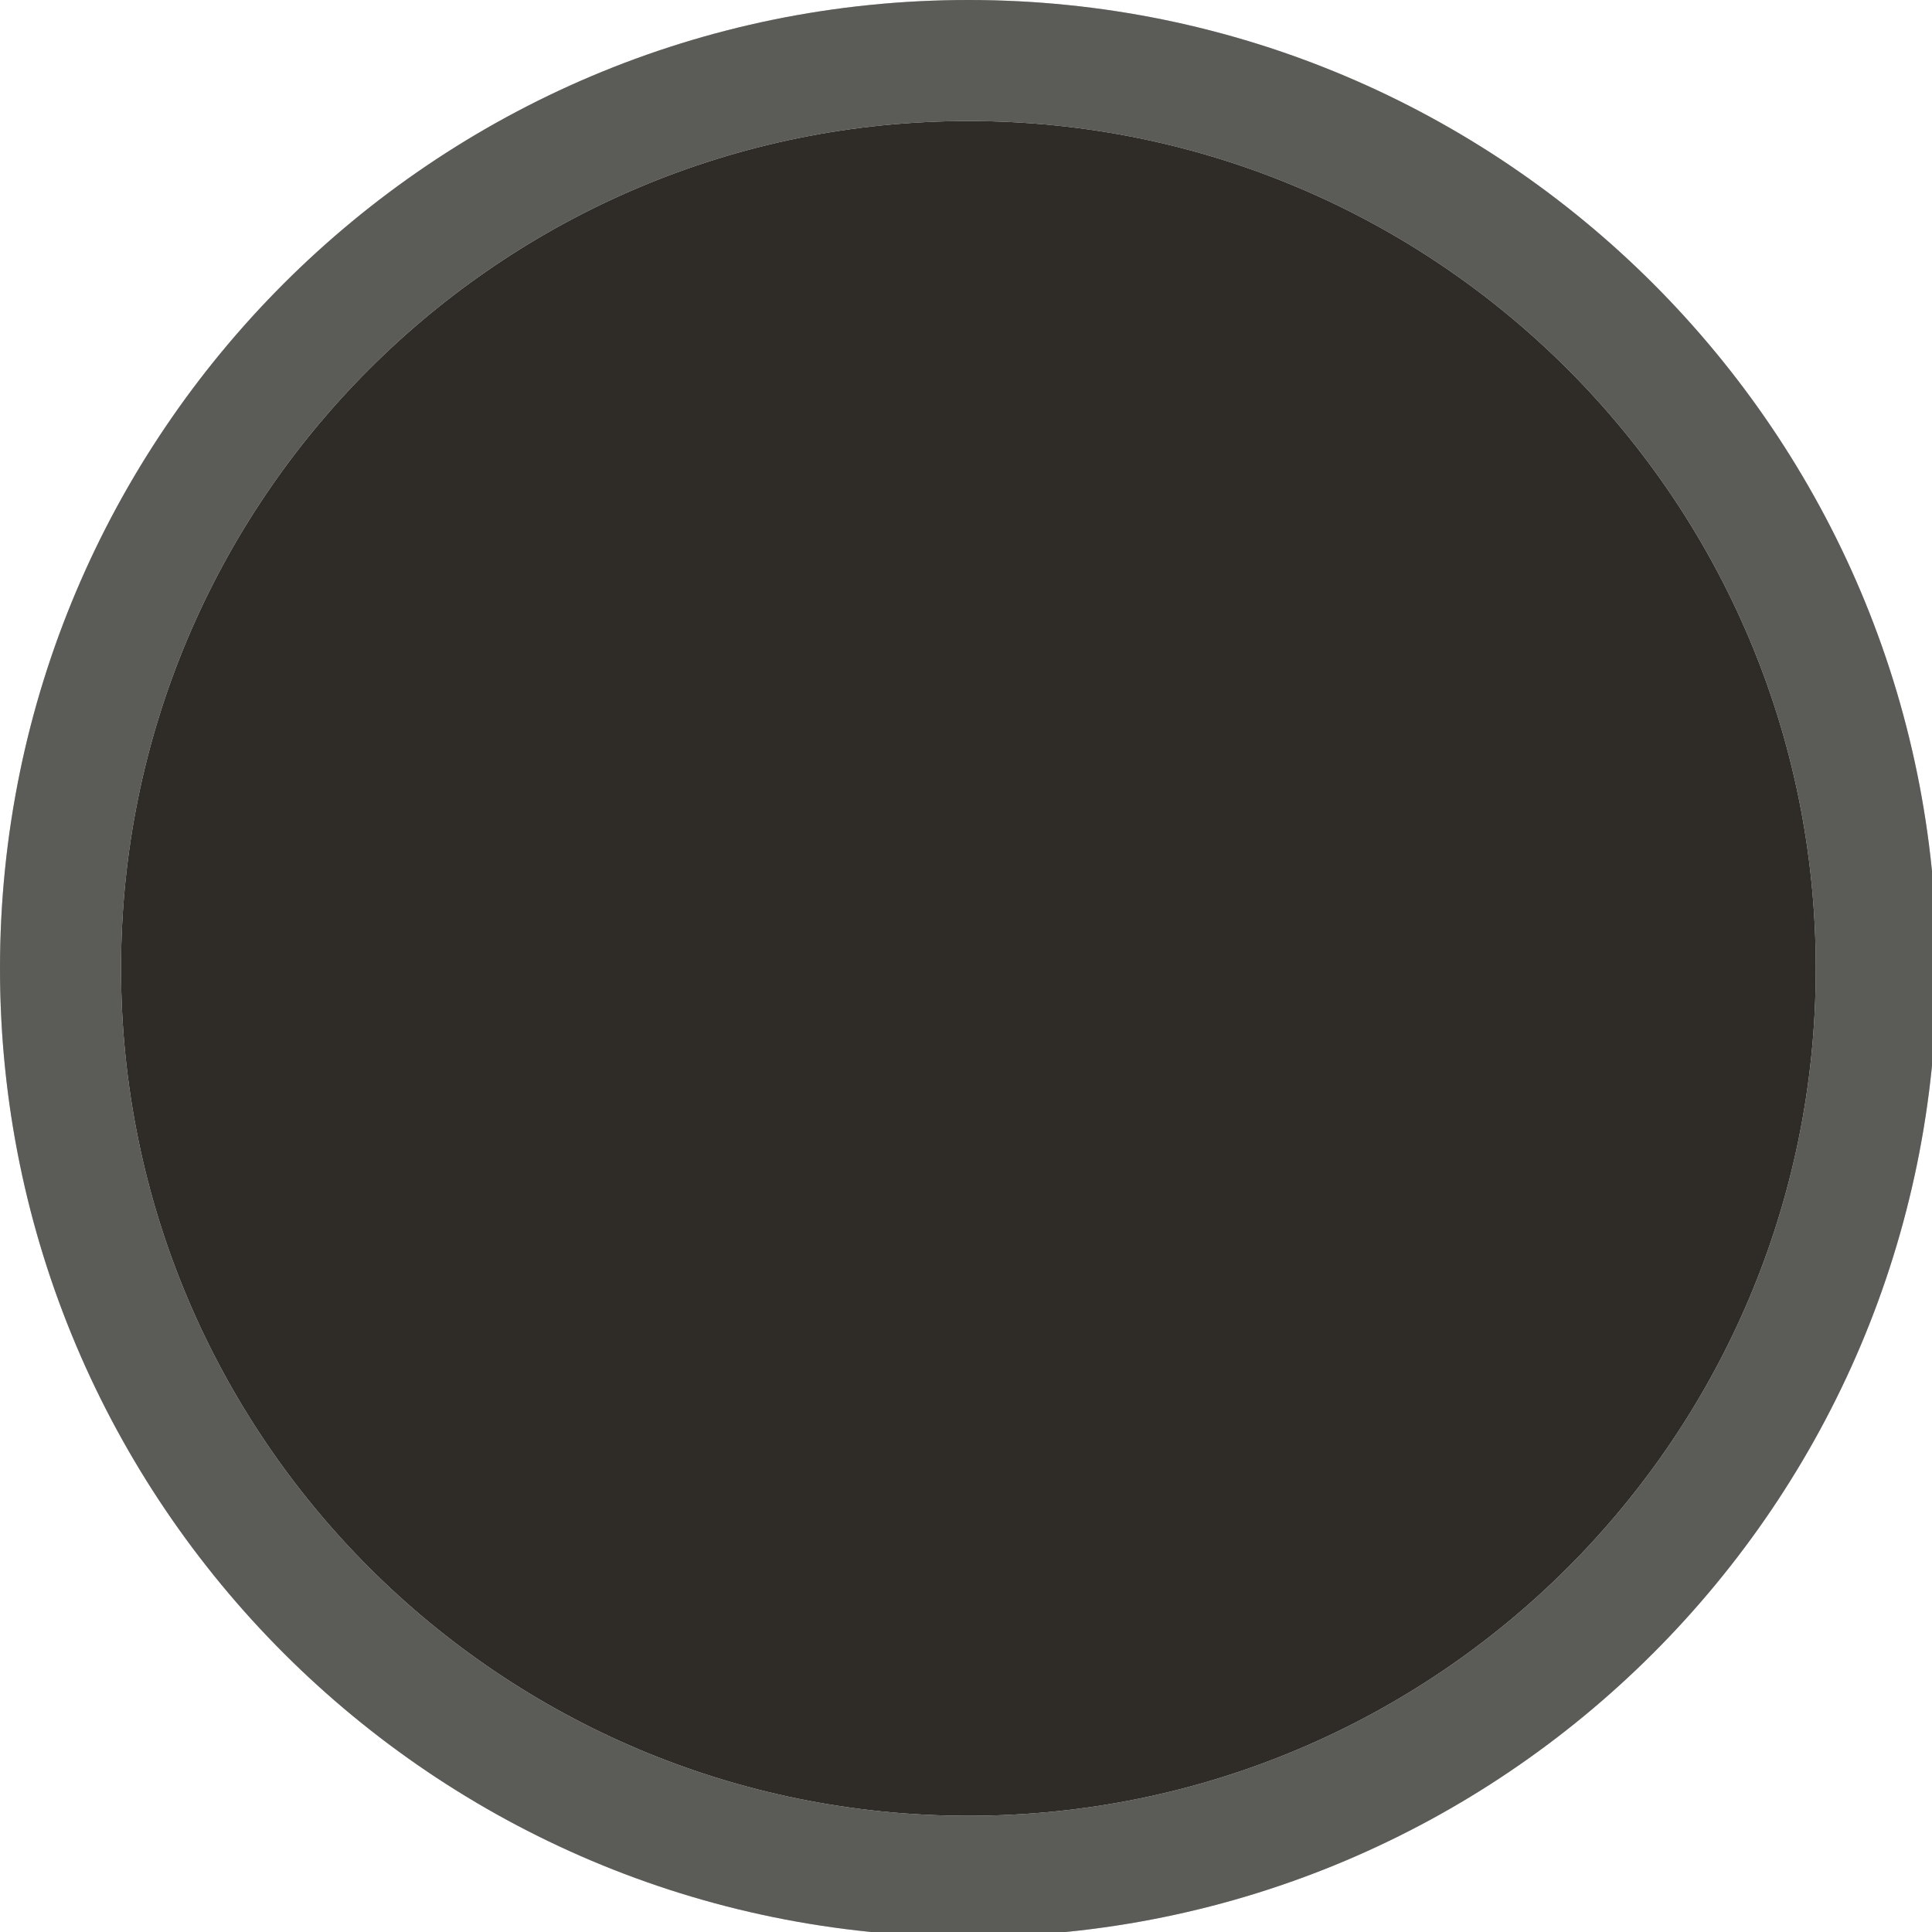
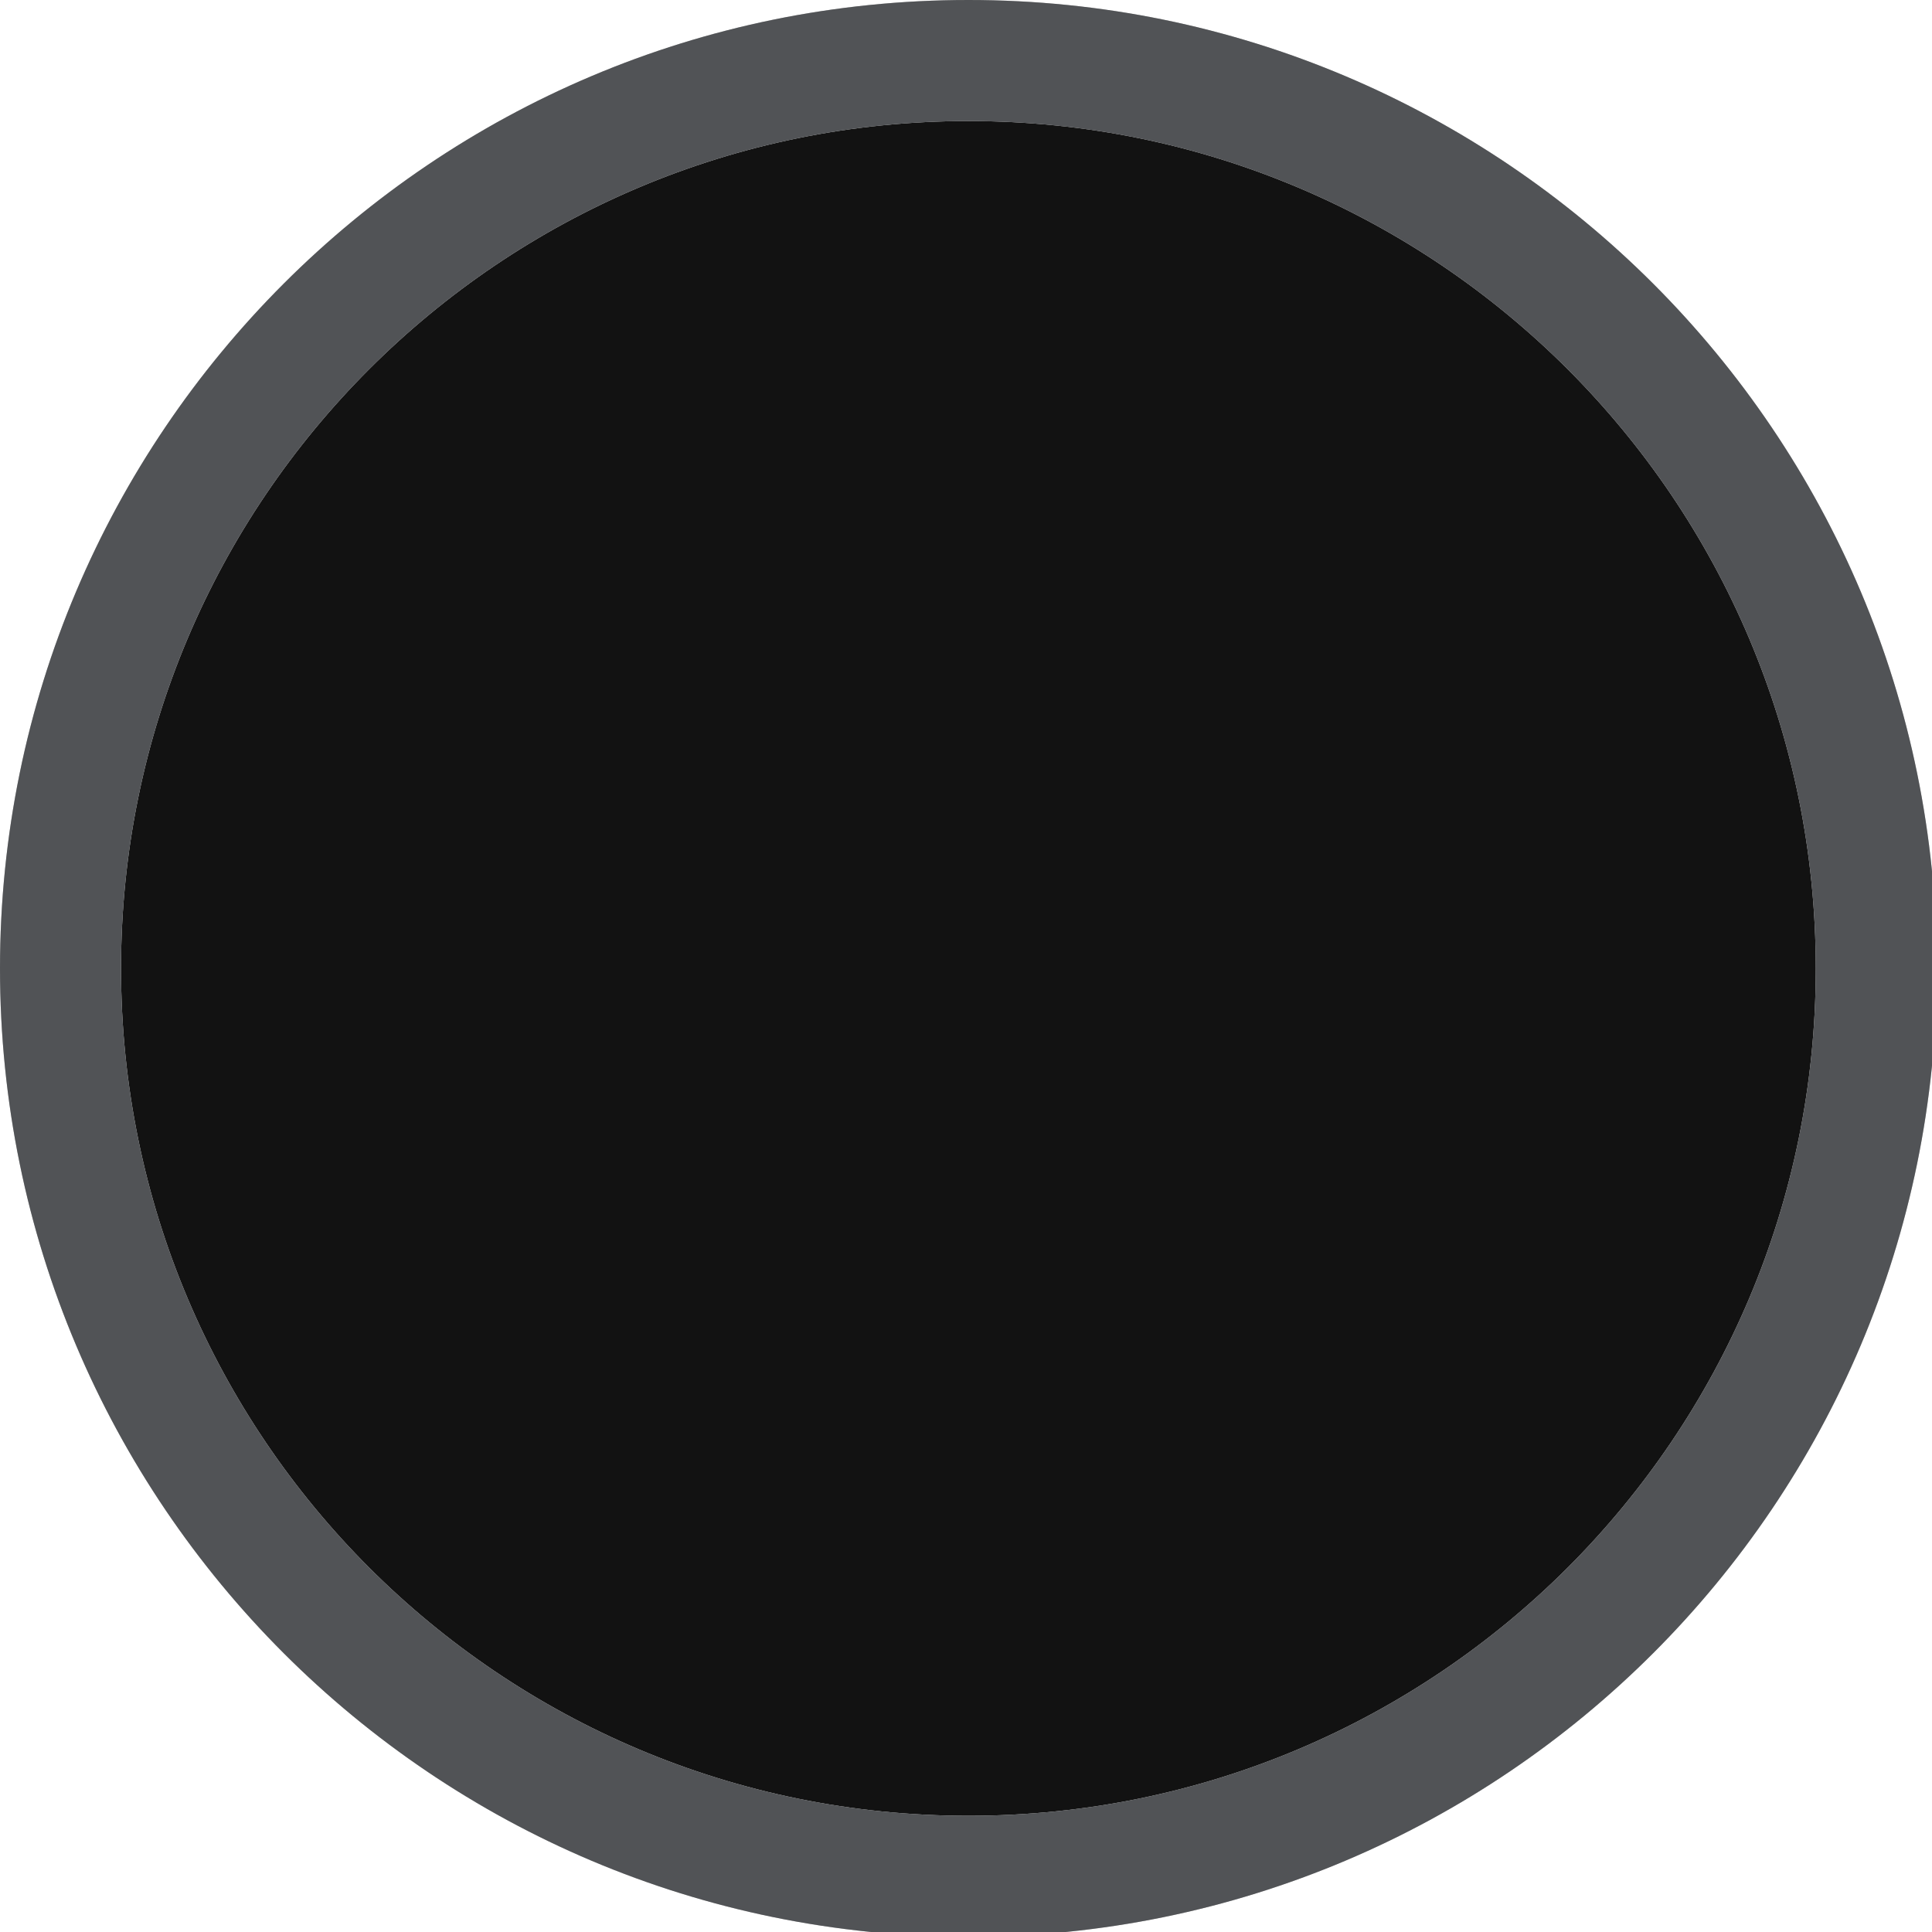
<svg xmlns="http://www.w3.org/2000/svg" width="133pt" height="133pt" viewBox="0 0 133 133" version="1.1">
  <g id="surface1">
-     <path style=" stroke:none;fill-rule:nonzero;fill:#2f2b26;fill-opacity:1;" d="M 125 66.668 C 125 98.895 98.895 125 66.668 125 C 34.441 125 8.332 98.895 8.332 66.668 C 8.332 34.441 34.441 8.332 66.668 8.332 C 98.895 8.332 125 34.441 125 66.668 Z M 125 66.668 " />
-     <path style=" stroke:none;fill-rule:nonzero;fill:#2f2b26;fill-opacity:1;" d="M 66.668 0 C 29.852 0 0 29.852 0 66.668 C 0 103.484 29.852 133.332 66.668 133.332 C 103.484 133.332 133.332 103.484 133.332 66.668 C 133.332 29.852 103.484 0 66.668 0 Z M 66.668 8.332 C 98.895 8.332 125 34.441 125 66.668 C 125 98.895 98.895 125 66.668 125 C 34.441 125 8.332 98.895 8.332 66.668 C 8.332 34.441 34.441 8.332 66.668 8.332 Z M 66.668 8.332 " />
-     <path style=" stroke:none;fill-rule:nonzero;fill:#c3cdc8;fill-opacity:0.30;" d="M 66.668 0 C 29.852 0 0 29.852 0 66.668 C 0 103.484 29.852 133.332 66.668 133.332 C 103.484 133.332 133.332 103.484 133.332 66.668 C 133.332 29.852 103.484 0 66.668 0 Z M 66.668 8.332 C 98.895 8.332 125 34.441 125 66.668 C 125 98.895 98.895 125 66.668 125 C 34.441 125 8.332 98.895 8.332 66.668 C 8.332 34.441 34.441 8.332 66.668 8.332 Z M 66.668 8.332 " />
+     <path style=" stroke:none;fill-rule:nonzero;fill:#121212;fill-opacity:1;" d="M 125 66.668 C 125 98.895 98.895 125 66.668 125 C 34.441 125 8.332 98.895 8.332 66.668 C 8.332 34.441 34.441 8.332 66.668 8.332 C 98.895 8.332 125 34.441 125 66.668 Z M 125 66.668 " />
+     <path style=" stroke:none;fill-rule:nonzero;fill:#1a1a1a;fill-opacity:1;" d="M 66.668 0 C 29.852 0 0 29.852 0 66.668 C 0 103.484 29.852 133.332 66.668 133.332 C 103.484 133.332 133.332 103.484 133.332 66.668 C 133.332 29.852 103.484 0 66.668 0 Z M 66.668 8.332 C 98.895 8.332 125 34.441 125 66.668 C 125 98.895 98.895 125 66.668 125 C 34.441 125 8.332 98.895 8.332 66.668 C 8.332 34.441 34.441 8.332 66.668 8.332 Z M 66.668 8.332 " />
+     <path style=" stroke:none;fill-rule:nonzero;fill:#d3dae3;fill-opacity:0.30;" d="M 66.668 0 C 29.852 0 0 29.852 0 66.668 C 0 103.484 29.852 133.332 66.668 133.332 C 103.484 133.332 133.332 103.484 133.332 66.668 C 133.332 29.852 103.484 0 66.668 0 Z M 66.668 8.332 C 98.895 8.332 125 34.441 125 66.668 C 125 98.895 98.895 125 66.668 125 C 34.441 125 8.332 98.895 8.332 66.668 C 8.332 34.441 34.441 8.332 66.668 8.332 Z M 66.668 8.332 " />
  </g>
</svg>
